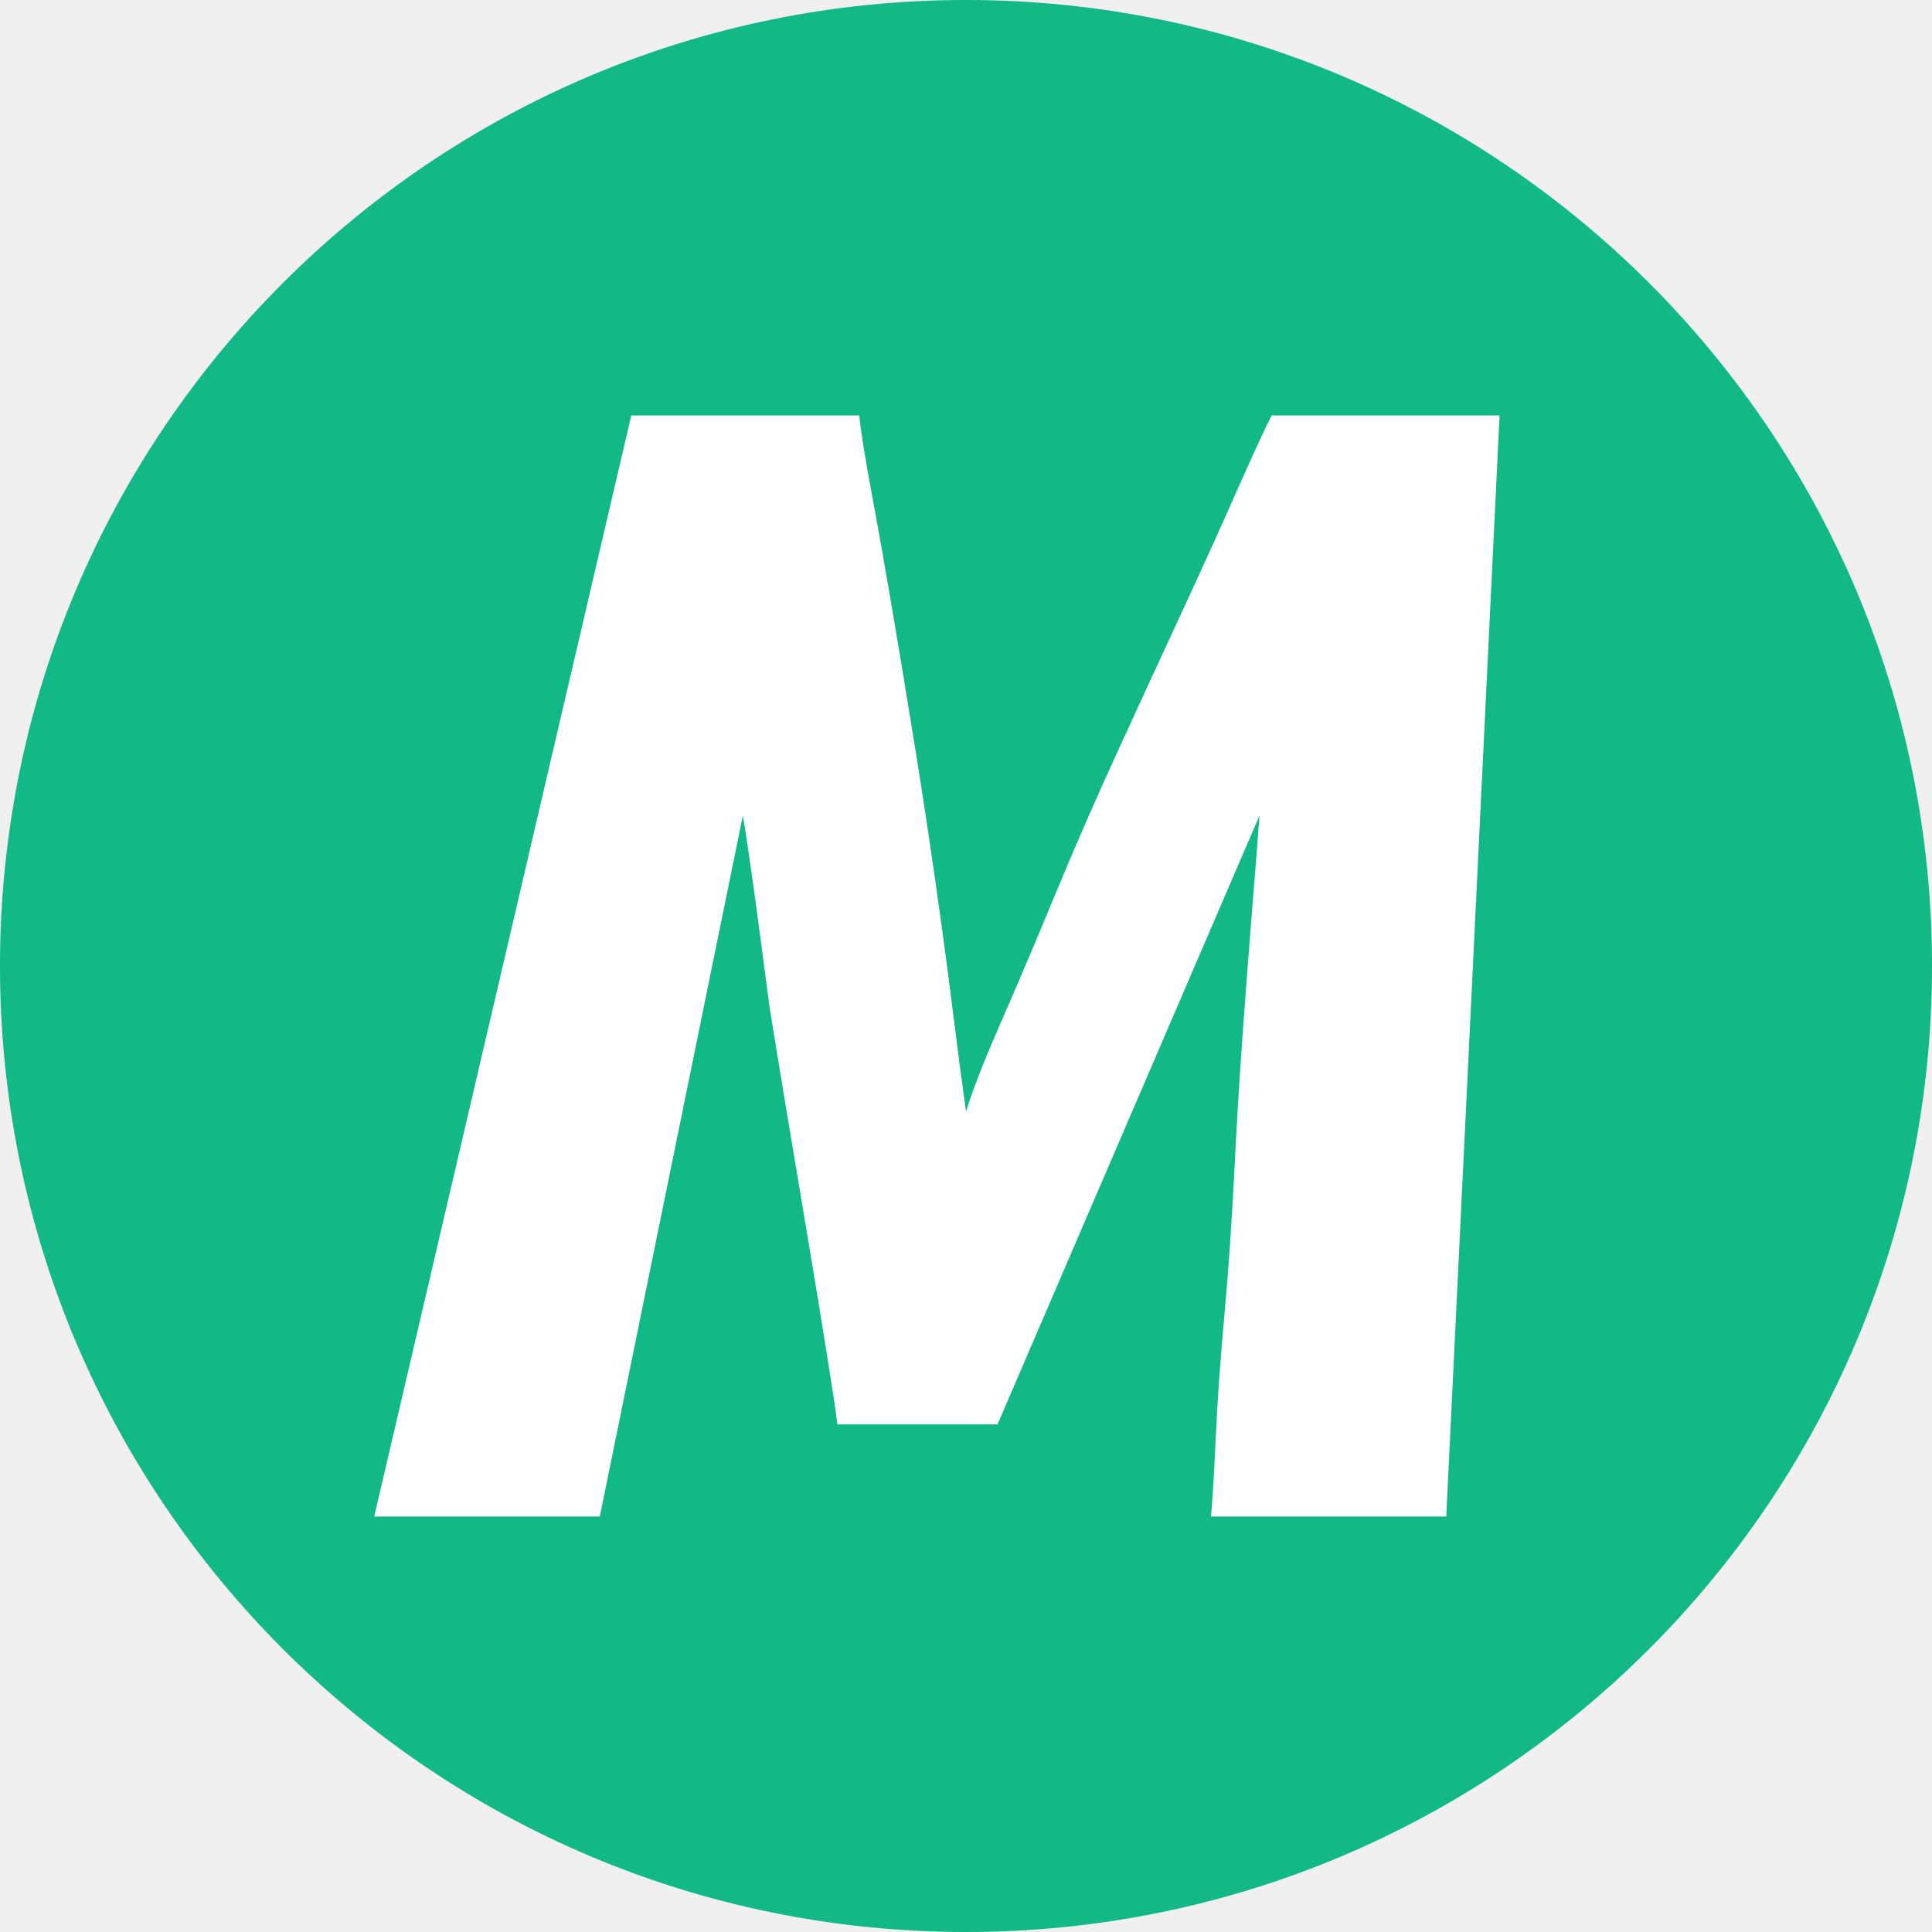
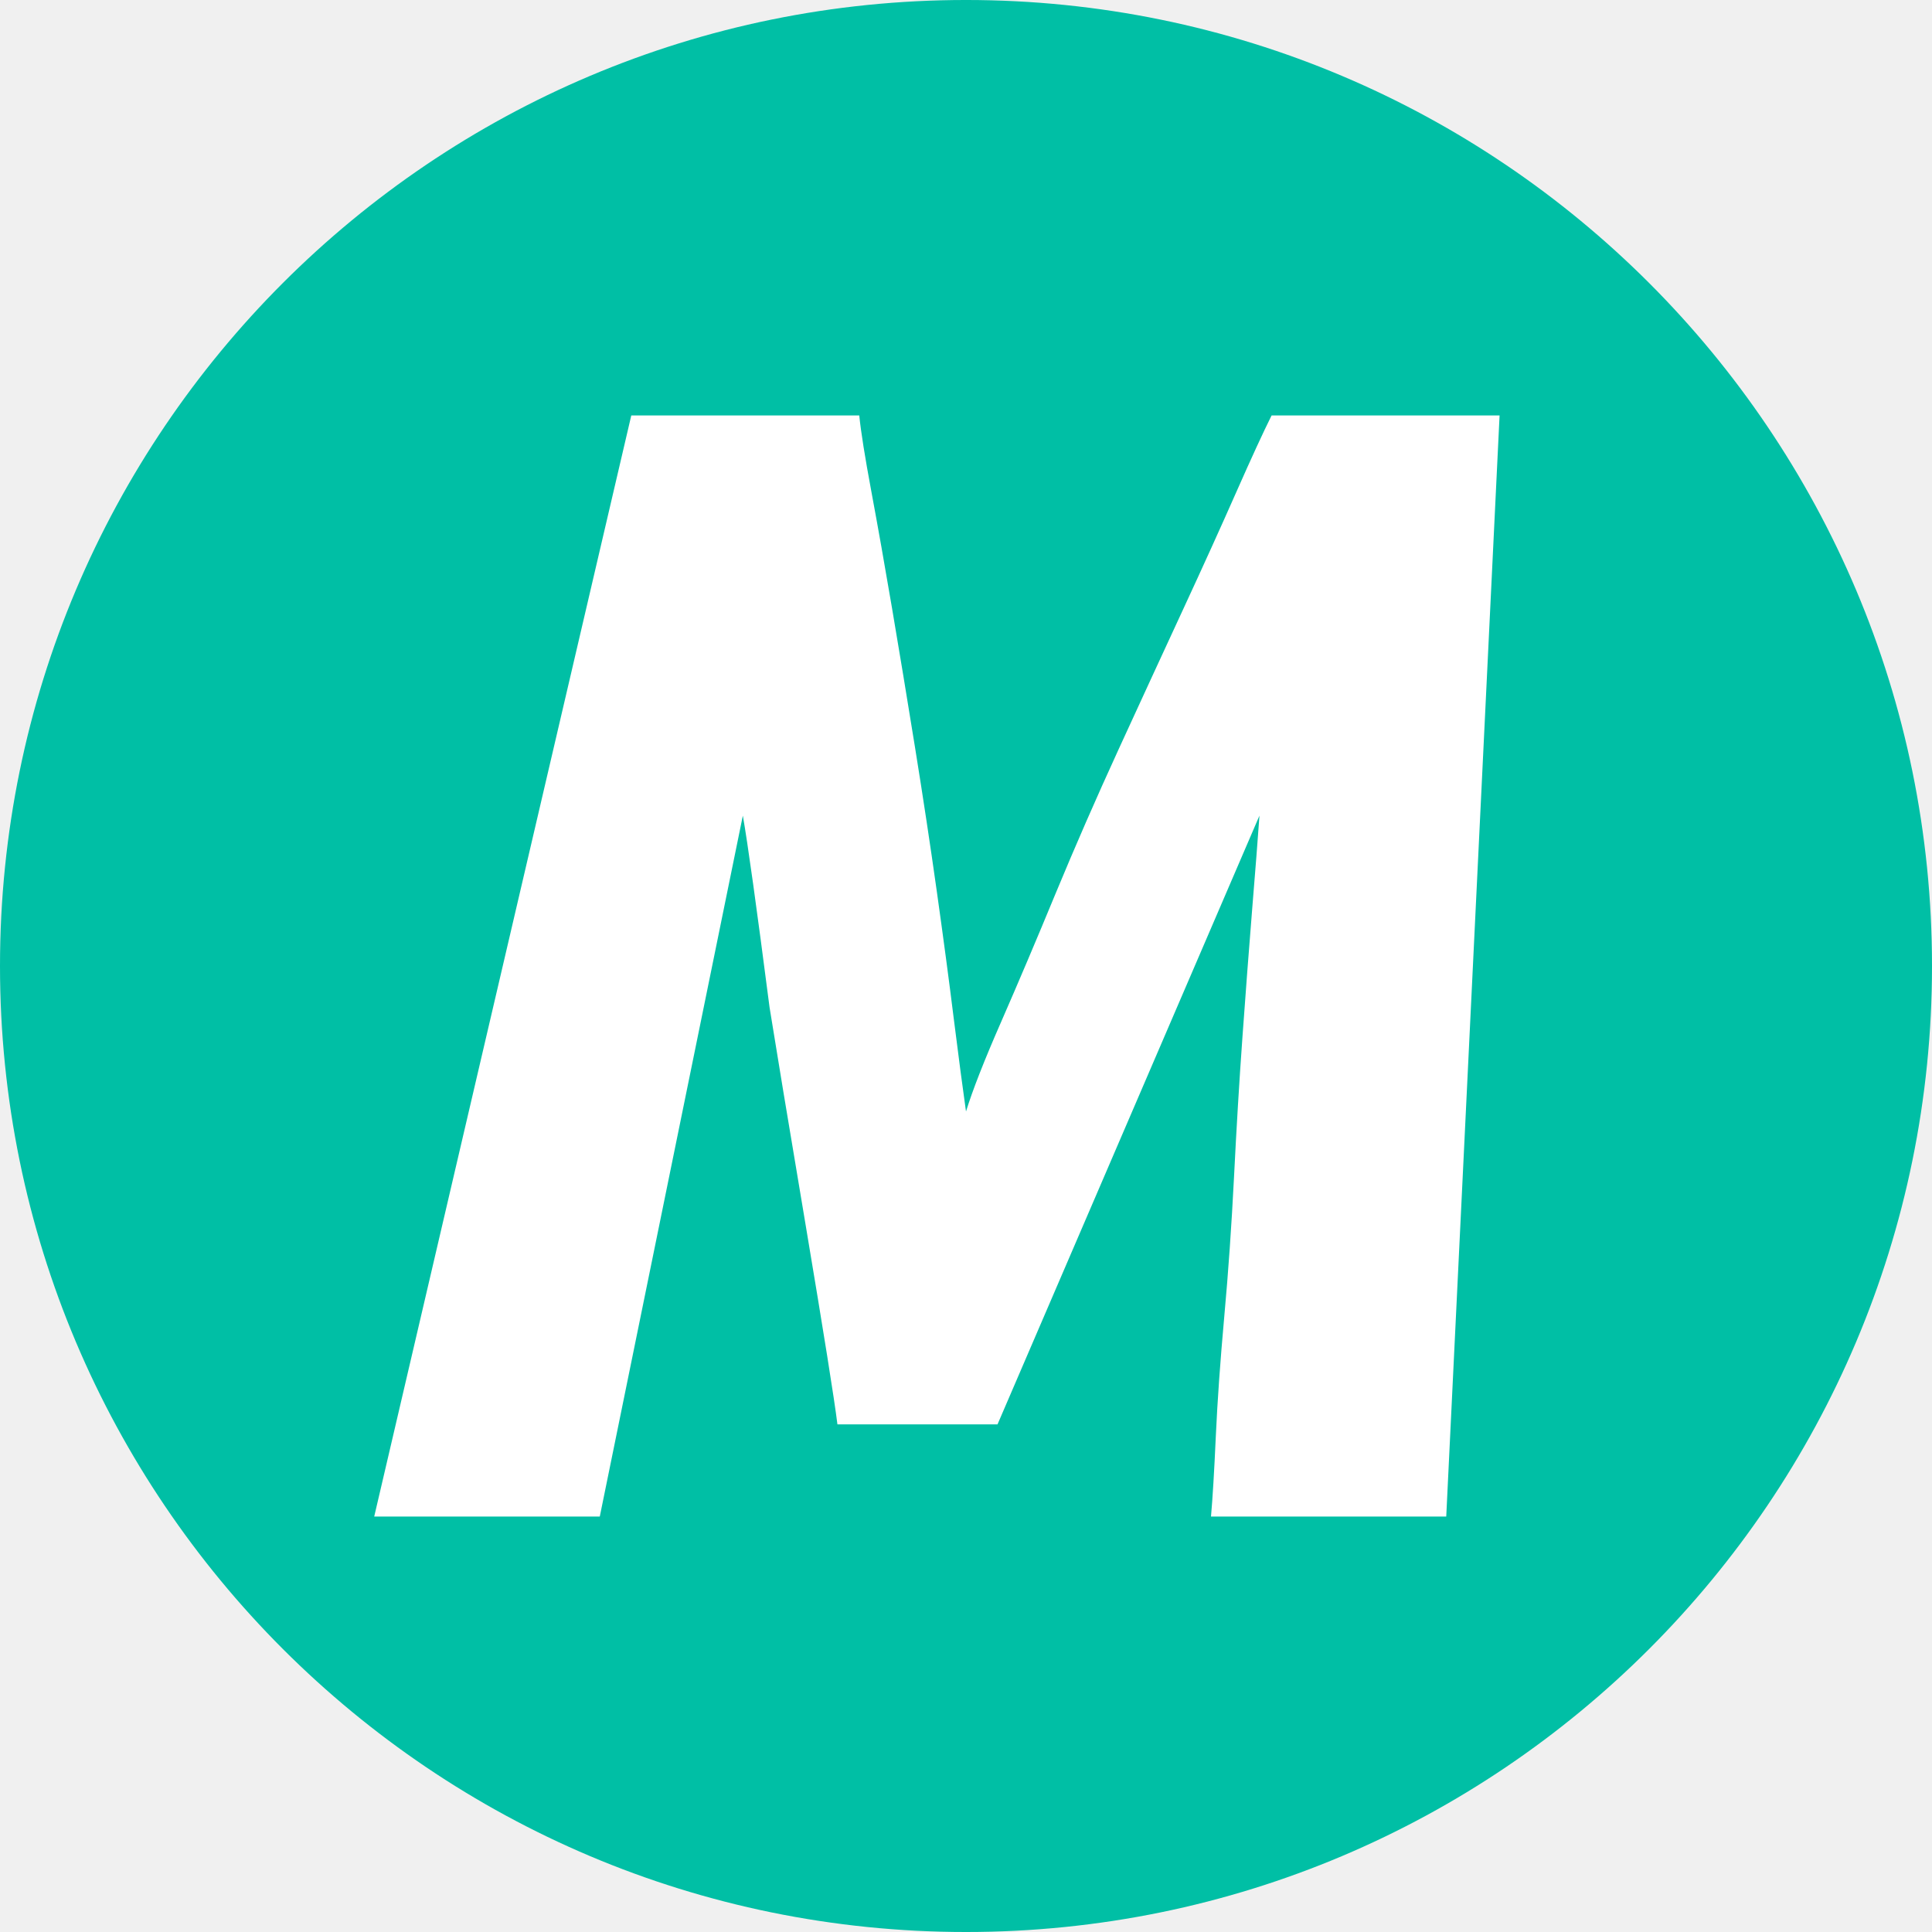
<svg xmlns="http://www.w3.org/2000/svg" xmlns:ns1="http://xml.openoffice.org/svg/export" width="1000" height="1000" viewBox="0 0 264.583 264.583" version="1.1" id="svg8">
  <defs id="defs2">
    <clipPath id="presentation_clip_path" clipPathUnits="userSpaceOnUse">
      <rect x="0" y="0" width="21590" height="27940" id="rect4010" />
    </clipPath>
    <clipPath id="presentation_clip_path-1" clipPathUnits="userSpaceOnUse">
      <rect x="0" y="0" width="21590" height="27940" id="rect4757" />
    </clipPath>
    <clipPath id="presentation_clip_path-4" clipPathUnits="userSpaceOnUse">
      <rect x="0" y="0" width="21590" height="27940" id="rect105" />
    </clipPath>
    <clipPath clipPathUnits="userSpaceOnUse" id="presentation_clip_path-9">
      <rect id="rect358" height="27940" width="21590" y="0" x="0" />
    </clipPath>
    <clipPath clipPathUnits="userSpaceOnUse" id="presentation_clip_path_shrink">
      <rect id="rect361" height="27885" width="21547" y="27" x="21" />
    </clipPath>
    <g id="g366" ns1:id-list="id3" ns1:slide="id1" />
    <g transform="scale(0.0004882812,-0.0004882812)" id="bullet-char-template-57356">
      <path id="path370" d="M 580,1141 L 1163,571 580,0 -4,571 580,1141 Z" />
    </g>
    <g transform="scale(0.0004882812,-0.0004882812)" id="bullet-char-template-57354">
      <path id="path373" d="M 8,1128 L 1137,1128 1137,0 8,0 8,1128 Z" />
    </g>
    <g transform="scale(0.0004882812,-0.0004882812)" id="bullet-char-template-10146">
      <path id="path376" d="M 174,0 L 602,739 174,1481 1456,739 174,0 Z M 1358,739 L 309,1346 659,739 1358,739 Z" />
    </g>
    <g transform="scale(0.0004882812,-0.0004882812)" id="bullet-char-template-10132">
      <path id="path379" d="M 2015,739 L 1276,0 717,0 1260,543 174,543 174,936 1260,936 717,1481 1274,1481 2015,739 Z" />
    </g>
    <g transform="scale(0.0004882812,-0.0004882812)" id="bullet-char-template-10007">
      <path id="path382" d="M 0,-2 C -7,14 -16,27 -25,37 L 356,567 C 262,823 215,952 215,954 215,979 228,992 255,992 264,992 276,990 289,987 310,991 331,999 354,1012 L 381,999 492,748 772,1049 836,1024 860,1049 C 881,1039 901,1025 922,1006 886,937 835,863 770,784 769,783 710,716 594,584 L 774,223 C 774,196 753,168 711,139 L 727,119 C 717,90 699,76 672,76 641,76 570,178 457,381 L 164,-76 C 142,-110 111,-127 72,-127 30,-127 9,-110 8,-76 1,-67 -2,-52 -2,-32 -2,-23 -1,-13 0,-2 Z" />
    </g>
    <g transform="scale(0.0004882812,-0.0004882812)" id="bullet-char-template-10004">
      <path id="path385" d="M 285,-33 C 182,-33 111,30 74,156 52,228 41,333 41,471 41,549 55,616 82,672 116,743 169,778 240,778 293,778 328,747 346,684 L 369,508 C 377,444 397,411 428,410 L 1163,1116 C 1174,1127 1196,1133 1229,1133 1271,1133 1292,1118 1292,1087 L 1292,965 C 1292,929 1282,901 1262,881 L 442,47 C 390,-6 338,-33 285,-33 Z" />
    </g>
    <g transform="scale(0.0004882812,-0.0004882812)" id="bullet-char-template-9679">
      <path id="path388" d="M 813,0 C 632,0 489,54 383,161 276,268 223,411 223,592 223,773 276,916 383,1023 489,1130 632,1184 813,1184 992,1184 1136,1130 1245,1023 1353,916 1407,772 1407,592 1407,412 1353,268 1245,161 1136,54 992,0 813,0 Z" />
    </g>
    <g transform="scale(0.0004882812,-0.0004882812)" id="bullet-char-template-8226">
      <path id="path391" d="M 346,457 C 273,457 209,483 155,535 101,586 74,649 74,723 74,796 101,859 155,911 209,963 273,989 346,989 419,989 480,963 531,910 582,859 608,796 608,723 608,648 583,586 532,535 482,483 420,457 346,457 Z" />
    </g>
    <g transform="scale(0.0004882812,-0.0004882812)" id="bullet-char-template-8211">
      <path id="path394" d="M -4,459 L 1135,459 1135,606 -4,606 -4,459 Z" />
    </g>
    <g transform="scale(0.0004882812,-0.0004882812)" id="bullet-char-template-61548">
      <path id="path397" d="M 173,740 C 173,903 231,1043 346,1159 462,1274 601,1332 765,1332 928,1332 1067,1274 1183,1159 1299,1043 1357,903 1357,740 1357,577 1299,437 1183,322 1067,206 928,148 765,148 601,148 462,206 346,322 231,437 173,577 173,740 Z" />
    </g>
  </defs>
  <g id="layer1" transform="translate(0,-32.41665)">
    <text xml:space="preserve" style="font-style:normal;font-weight:normal;font-size:10.583px;line-height:1.25;font-family:sans-serif;letter-spacing:0px;word-spacing:0px;fill:#000000;fill-opacity:1;stroke:none;stroke-width:0.265" x="-148.923" y="132.202" id="text4538">
      <tspan id="tspan4536" x="-148.923" y="141.566" style="font-style:normal;font-variant:normal;font-weight:normal;font-stretch:normal;font-family:Timmana;-inkscape-font-specification:Timmana;stroke-width:0.265" />
      <tspan x="-148.923" y="154.795" style="font-style:normal;font-variant:normal;font-weight:normal;font-stretch:normal;font-family:Timmana;-inkscape-font-specification:Timmana;stroke-width:0.265" id="tspan4540" />
      <tspan x="-148.923" y="168.024" style="font-style:normal;font-variant:normal;font-weight:normal;font-stretch:normal;font-family:Timmana;-inkscape-font-specification:Timmana;stroke-width:0.265" id="tspan4542" />
    </text>
    <g id="g525" transform="translate(90.34498,3.6783854e-6)">
-       <circle r="132.292" style="fill:#12b886;fill-opacity:1;stroke:none;stroke-width:0.396" cy="164.708" cx="41.947" id="path3729" />
+       <circle r="132.292" style="fill:#00BFA5;fill-opacity:1;stroke:none;stroke-width:0.396" cy="164.708" cx="41.947" id="path3729" />
      <g transform="matrix(0.00784624,0,0,0.00784624,-46.73937,55.09242)" id="g468" style="fill-rule:evenodd;stroke-width:28.222;stroke-linejoin:round">
        <g id="g407">
          <g id="id2" class="Master_Slide">
            <g id="bg-id2" class="Background" />
            <g id="bo-id2" class="BackgroundObjects" />
          </g>
        </g>
        <g class="SlideGroup" id="g422">
          <g id="g420">
            <g id="container-id1-8">
              <g id="id1-1" class="Slide" clip-path="url(#presentation_clip_path-9)">
                <g class="Page" id="g416">
                  <g class="com.sun.star.drawing.ClosedBezierShape" id="g414">
                    <g id="id3-1">
                      <rect style="fill:none;stroke:none" class="BoundingBox" x="973" y="4360" width="19645" height="19221" id="rect409" />
                      <path style="fill:#ffffff;stroke:none" d="M 16425,11346 11853,21971 H 9059 c -56,-451 -240,-1601 -550,-3450 -311,-1848 -522,-3125 -635,-3831 -226,-1750 -381,-2864 -466,-3344 L 4911,23580 H 974 L 5461,4361 h 3979 c 28,282 99,726 212,1333 113,607 233,1284 360,2032 127,748 261,1560 402,2434 141,875 268,1715 381,2519 113,804 212,1545 296,2223 85,677 156,1213 212,1608 113,-367 317,-889 614,-1566 296,-677 614,-1425 952,-2244 339,-818 706,-1658 1101,-2519 395,-860 769,-1672 1122,-2434 353,-762 663,-1446 931,-2053 268,-607 473,-1051 614,-1333 h 3979 l -931,19219 h -4106 c 28,-310 56,-776 84,-1397 28,-621 78,-1319 148,-2096 71,-776 127,-1587 170,-2434 42,-846 91,-1665 148,-2455 57,-790 113,-1531 169,-2222 57,-692 99,-1235 127,-1630 z" id="path411" />
                    </g>
                  </g>
                </g>
              </g>
            </g>
          </g>
        </g>
      </g>
    </g>
  </g>
</svg>
